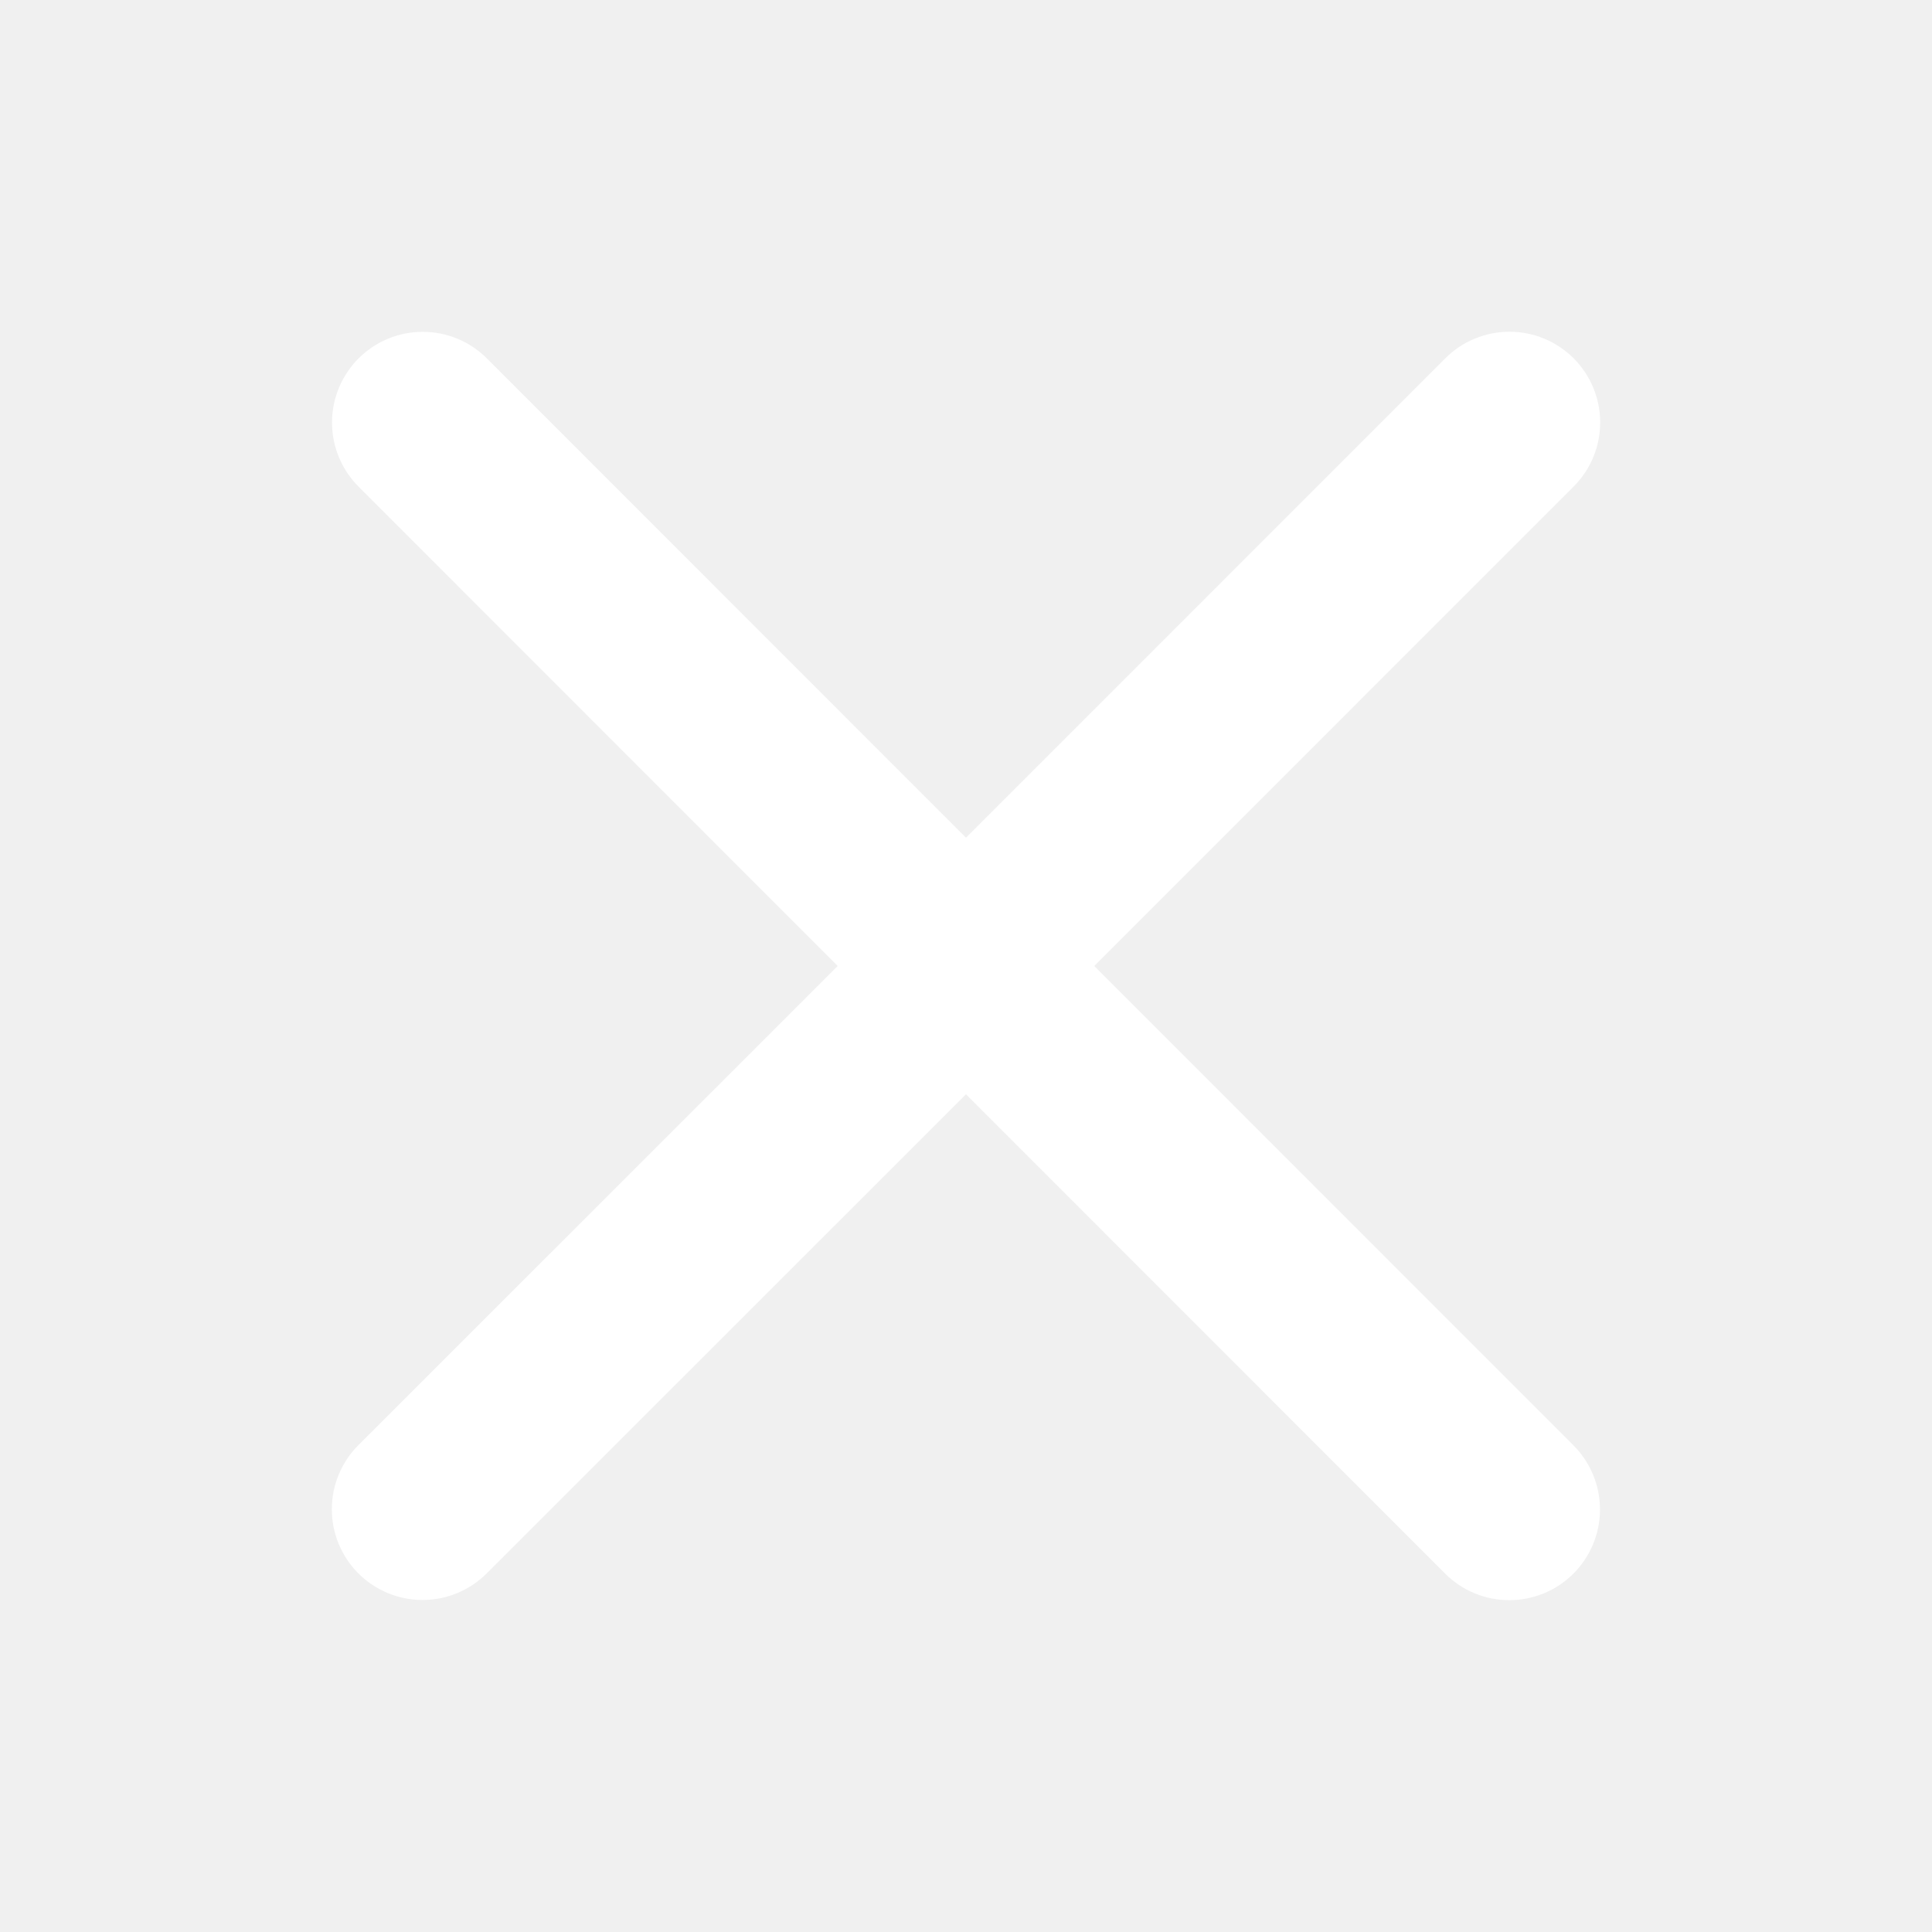
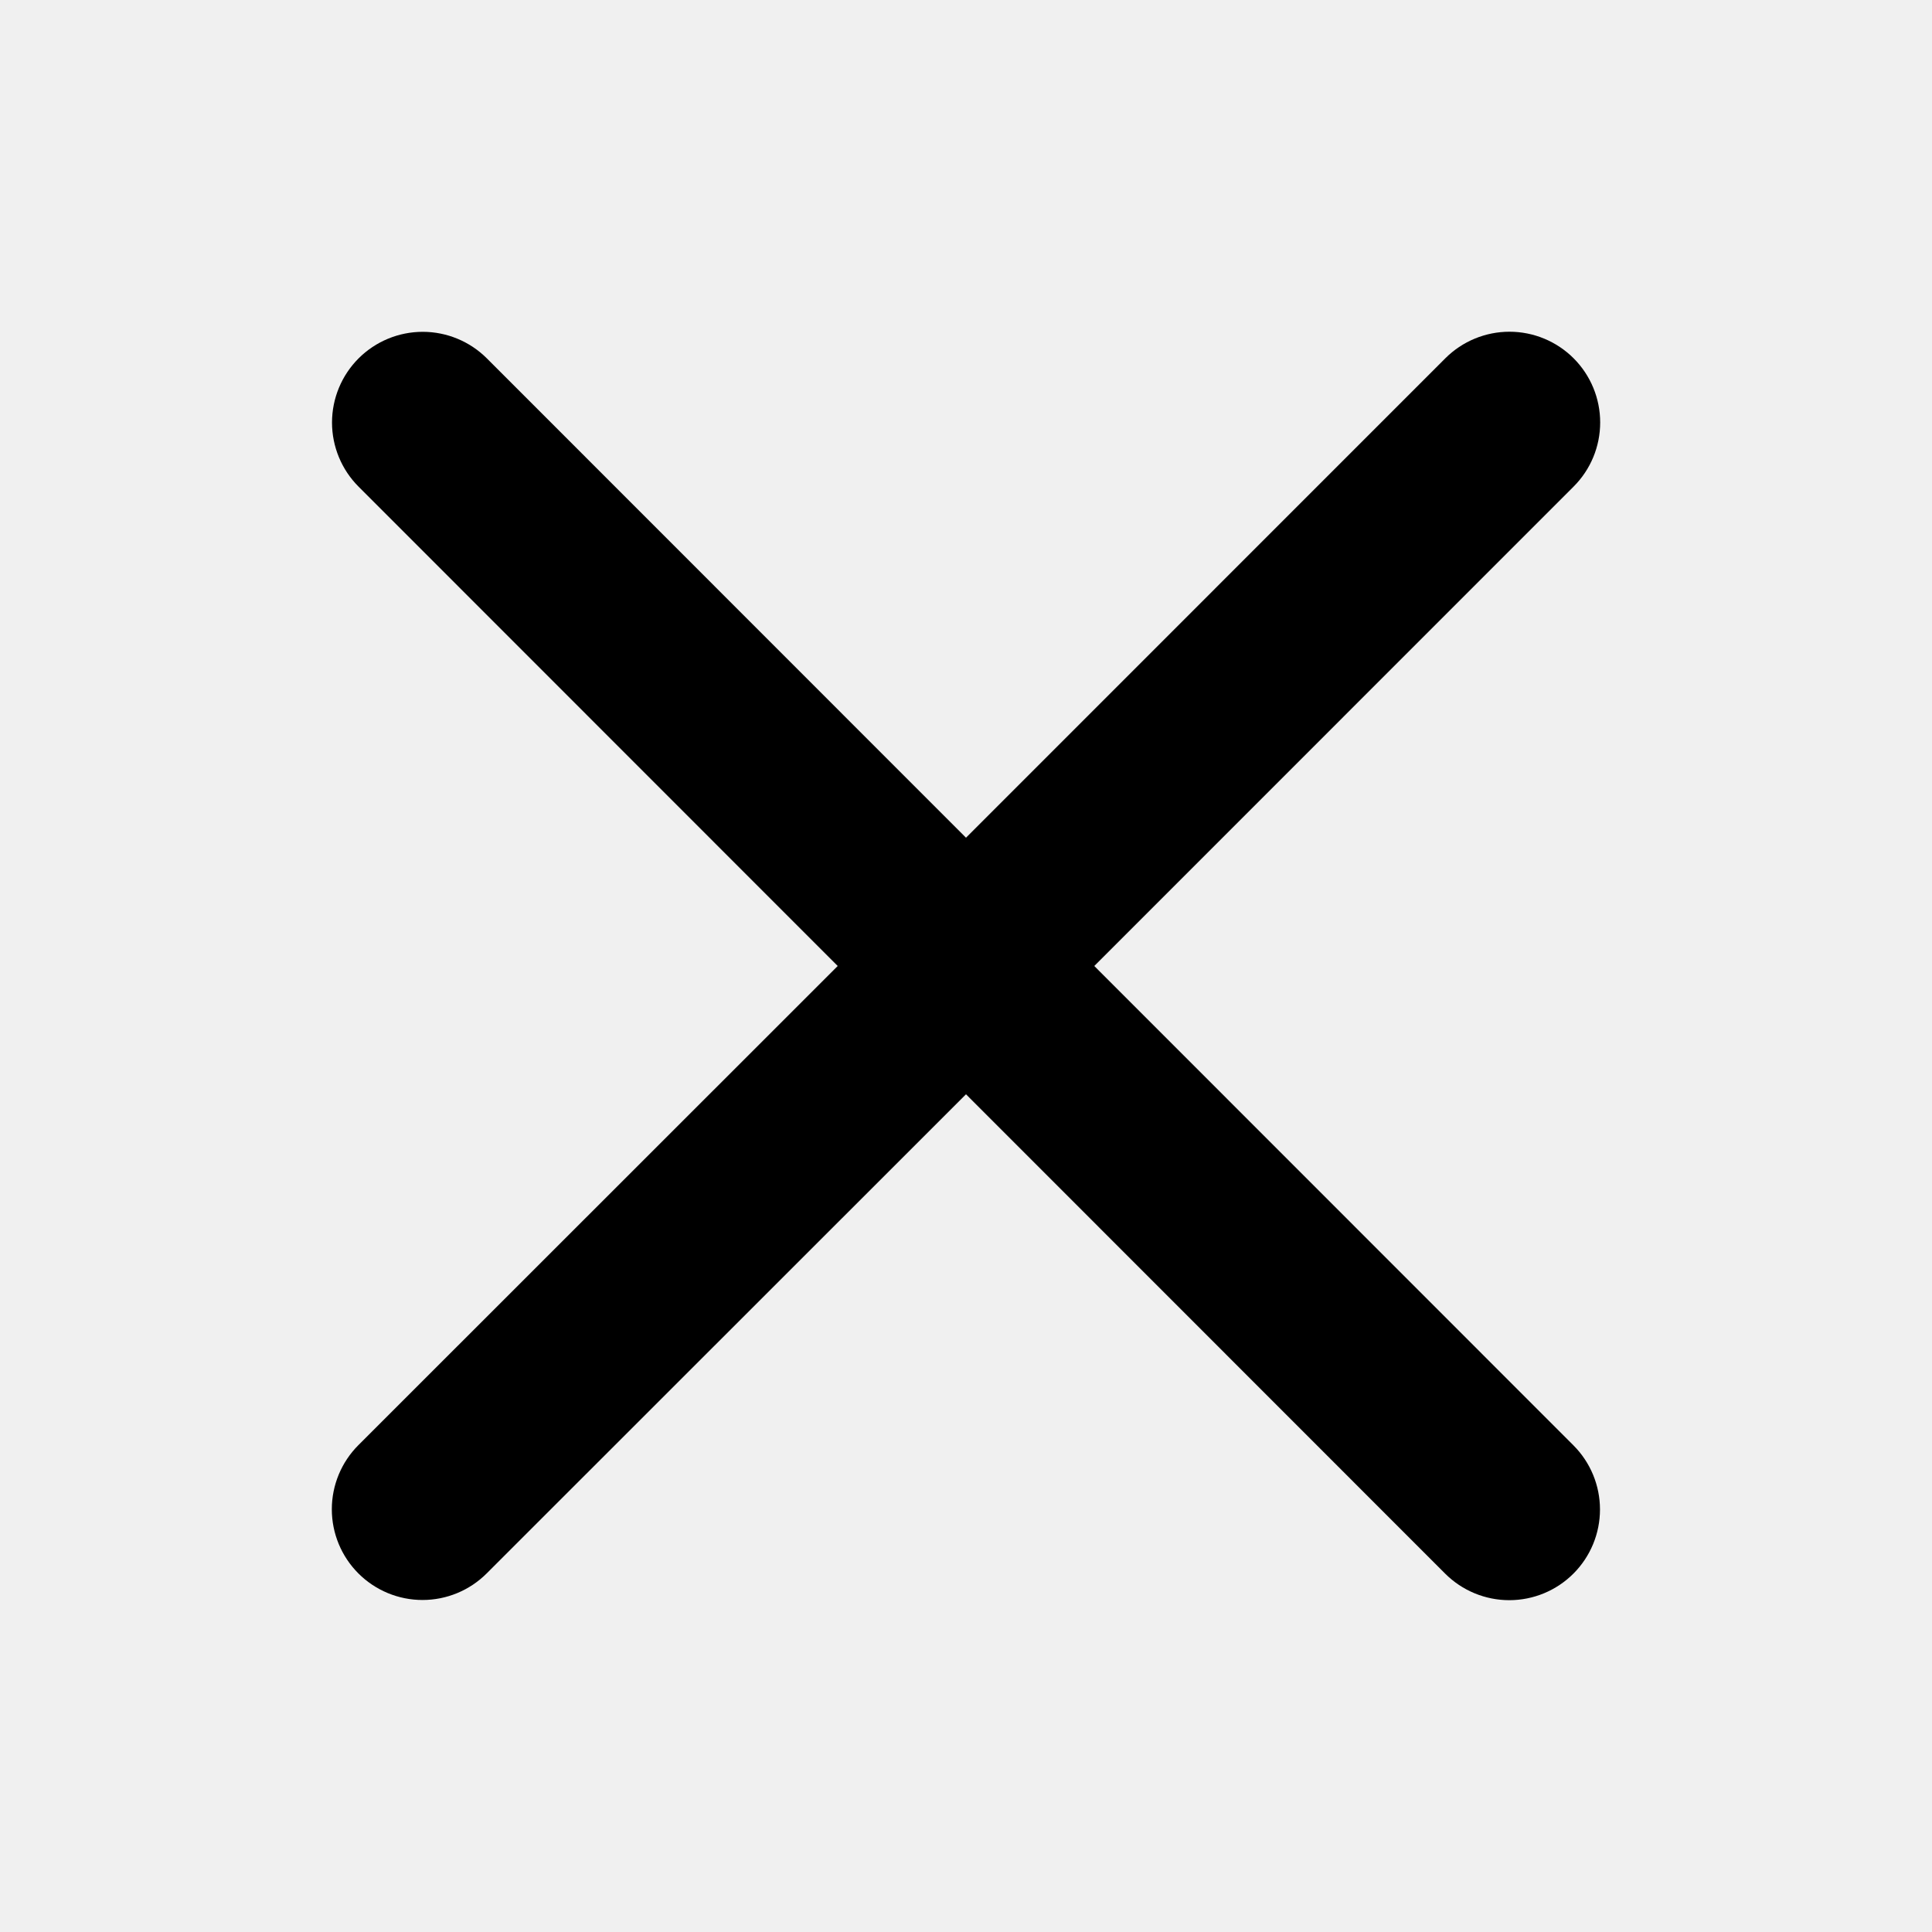
<svg xmlns="http://www.w3.org/2000/svg" width="20" height="20" viewBox="0 0 20 20" fill="none">
-   <path d="M16.288 14.962C16.464 15.138 16.563 15.377 16.563 15.626C16.563 15.875 16.464 16.114 16.288 16.29C16.112 16.466 15.873 16.565 15.624 16.565C15.375 16.565 15.136 16.466 14.96 16.29L10 11.328L5.038 16.288C4.862 16.464 4.623 16.563 4.374 16.563C4.125 16.563 3.886 16.464 3.71 16.288C3.534 16.112 3.435 15.873 3.435 15.624C3.435 15.375 3.534 15.136 3.71 14.96L8.672 10L3.712 5.038C3.536 4.862 3.437 4.623 3.437 4.374C3.437 4.125 3.536 3.886 3.712 3.71C3.888 3.534 4.127 3.435 4.376 3.435C4.625 3.435 4.864 3.534 5.04 3.71L10 8.672L14.962 3.709C15.138 3.533 15.377 3.434 15.626 3.434C15.875 3.434 16.114 3.533 16.29 3.709C16.466 3.885 16.565 4.124 16.565 4.373C16.565 4.623 16.466 4.861 16.29 5.037L11.328 10L16.288 14.962Z" fill="white" />
+   <path d="M16.288 14.962C16.464 15.138 16.563 15.377 16.563 15.626C16.563 15.875 16.464 16.114 16.288 16.29C16.112 16.466 15.873 16.565 15.624 16.565C15.375 16.565 15.136 16.466 14.96 16.29L10 11.328L5.038 16.288C4.862 16.464 4.623 16.563 4.374 16.563C4.125 16.563 3.886 16.464 3.71 16.288C3.534 16.112 3.435 15.873 3.435 15.624C3.435 15.375 3.534 15.136 3.71 14.96L8.672 10L3.712 5.038C3.536 4.862 3.437 4.623 3.437 4.374C3.437 4.125 3.536 3.886 3.712 3.71C3.888 3.534 4.127 3.435 4.376 3.435C4.625 3.435 4.864 3.534 5.04 3.71L10 8.672L14.962 3.709C15.138 3.533 15.377 3.434 15.626 3.434C15.875 3.434 16.114 3.533 16.29 3.709C16.466 3.885 16.565 4.124 16.565 4.373C16.565 4.623 16.466 4.861 16.29 5.037L11.328 10L16.288 14.962Z" fill="black" />
</svg>
